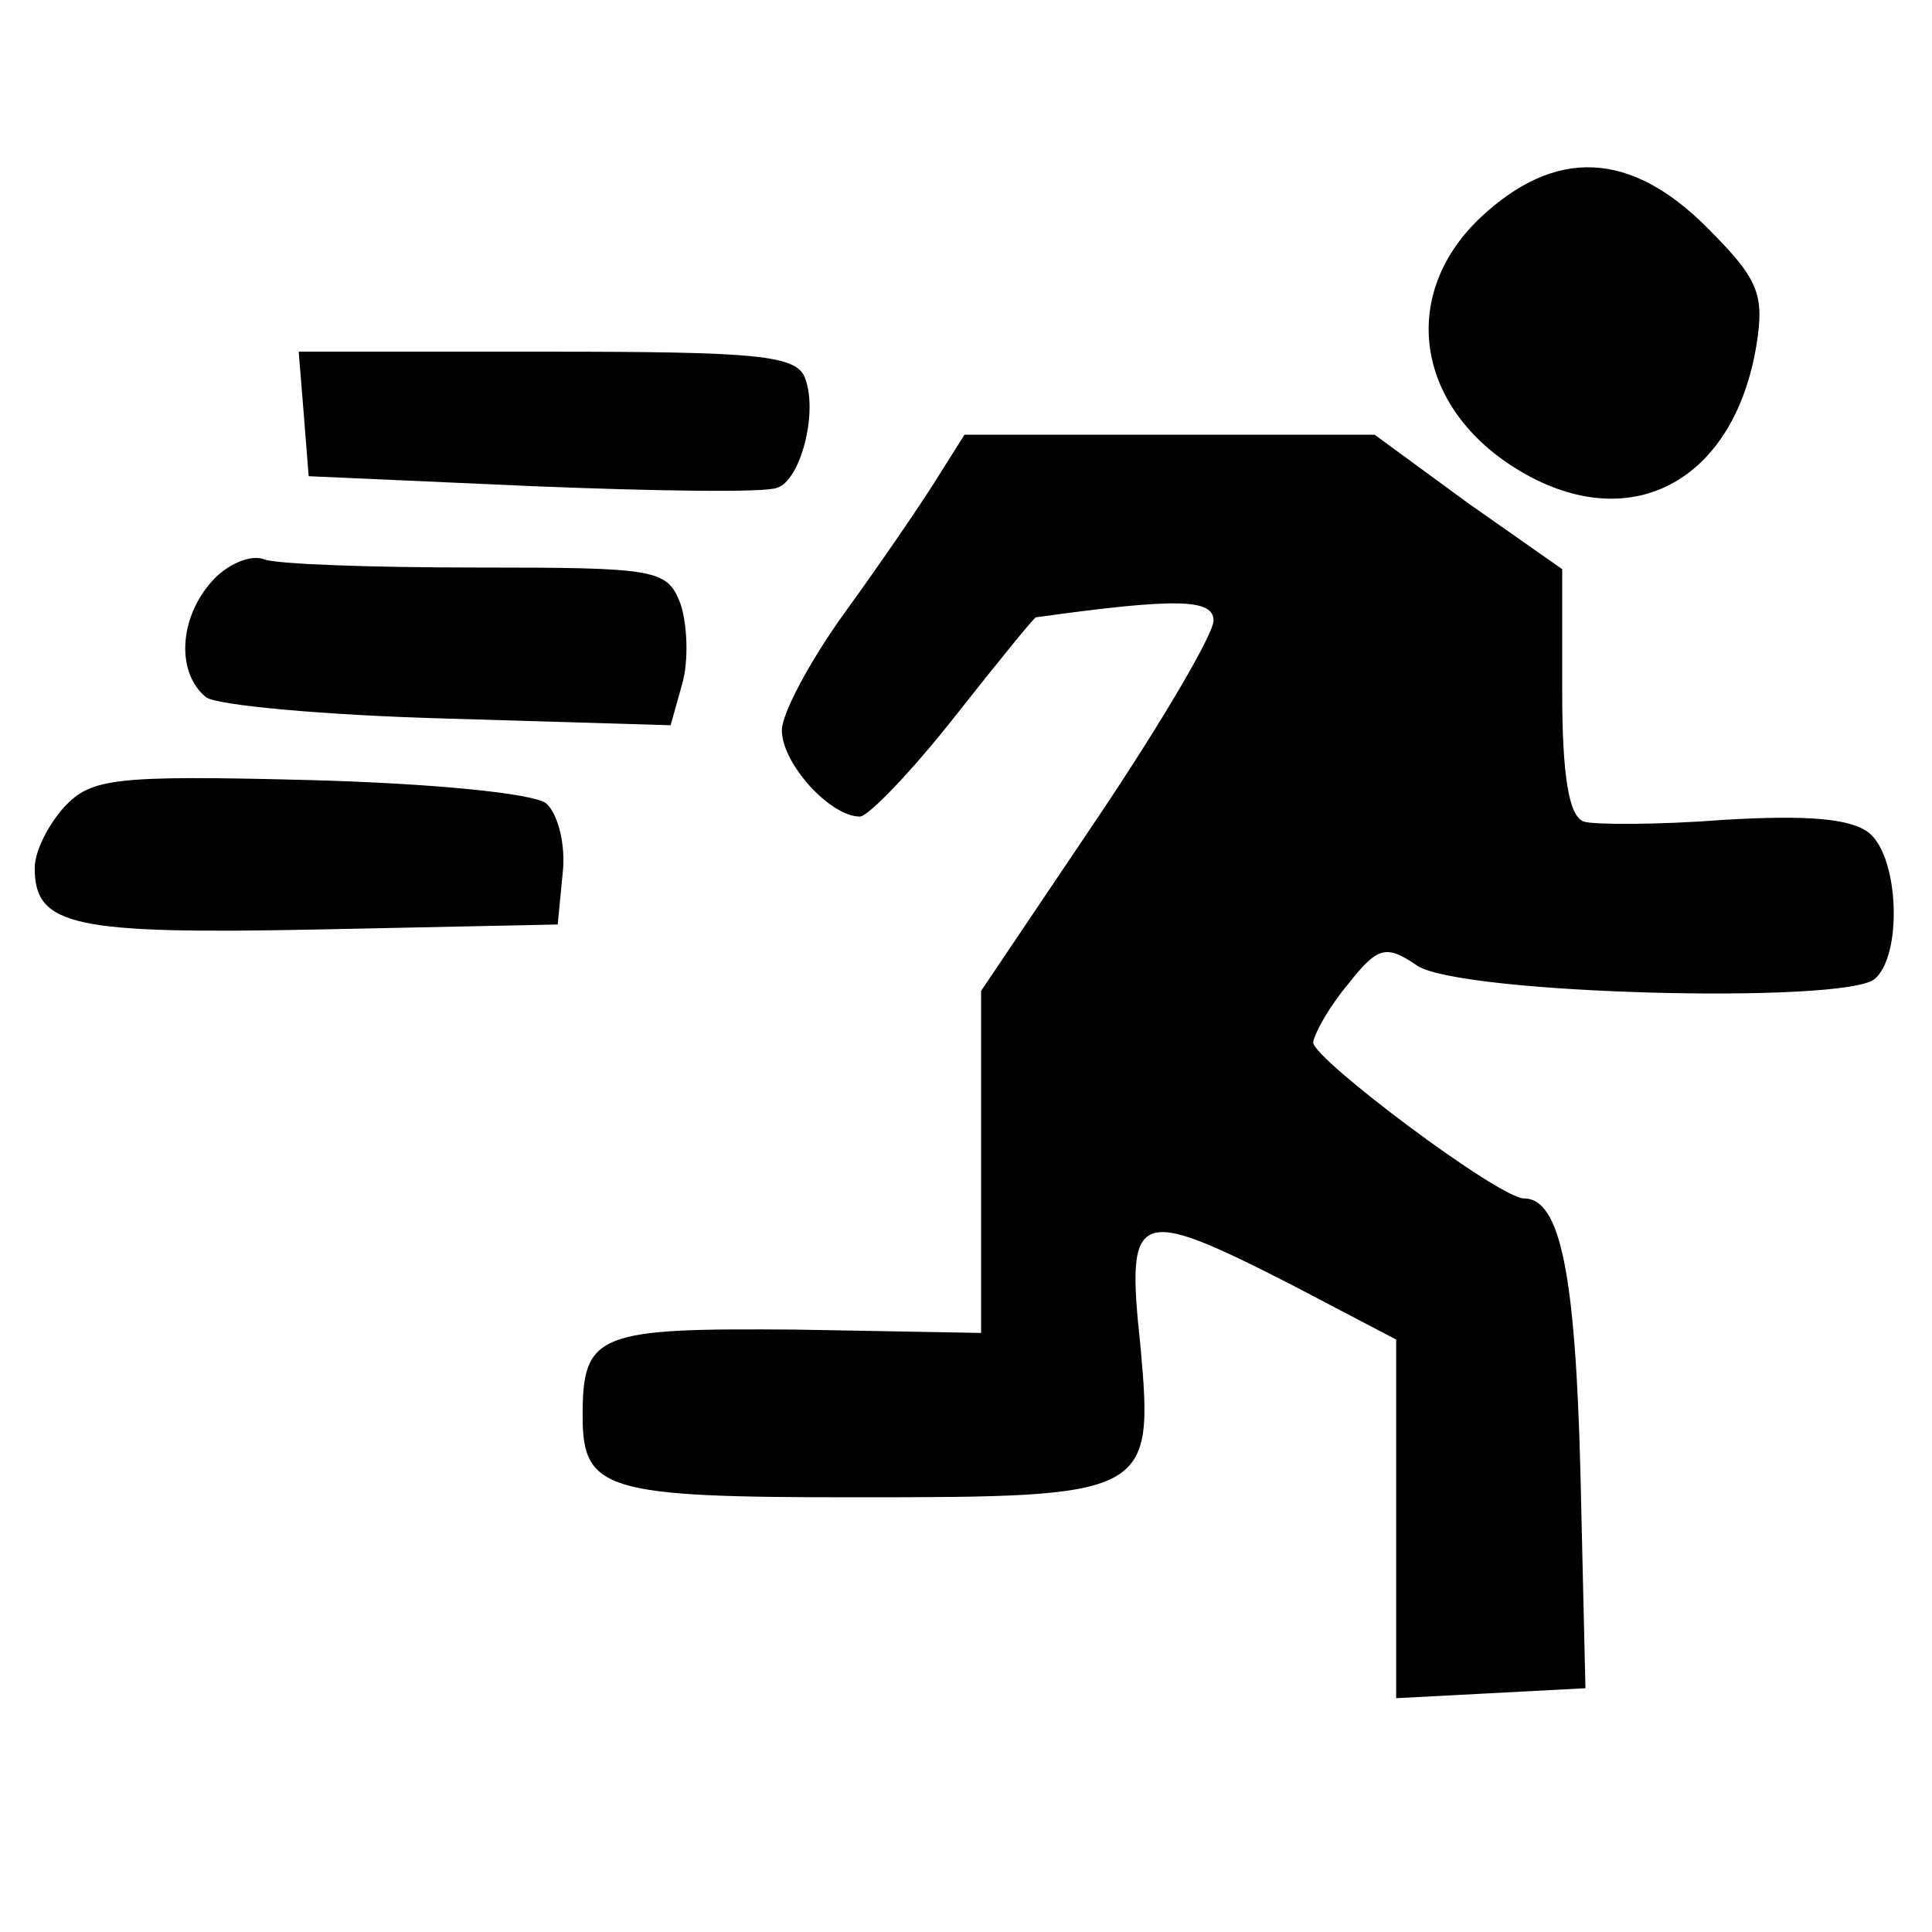
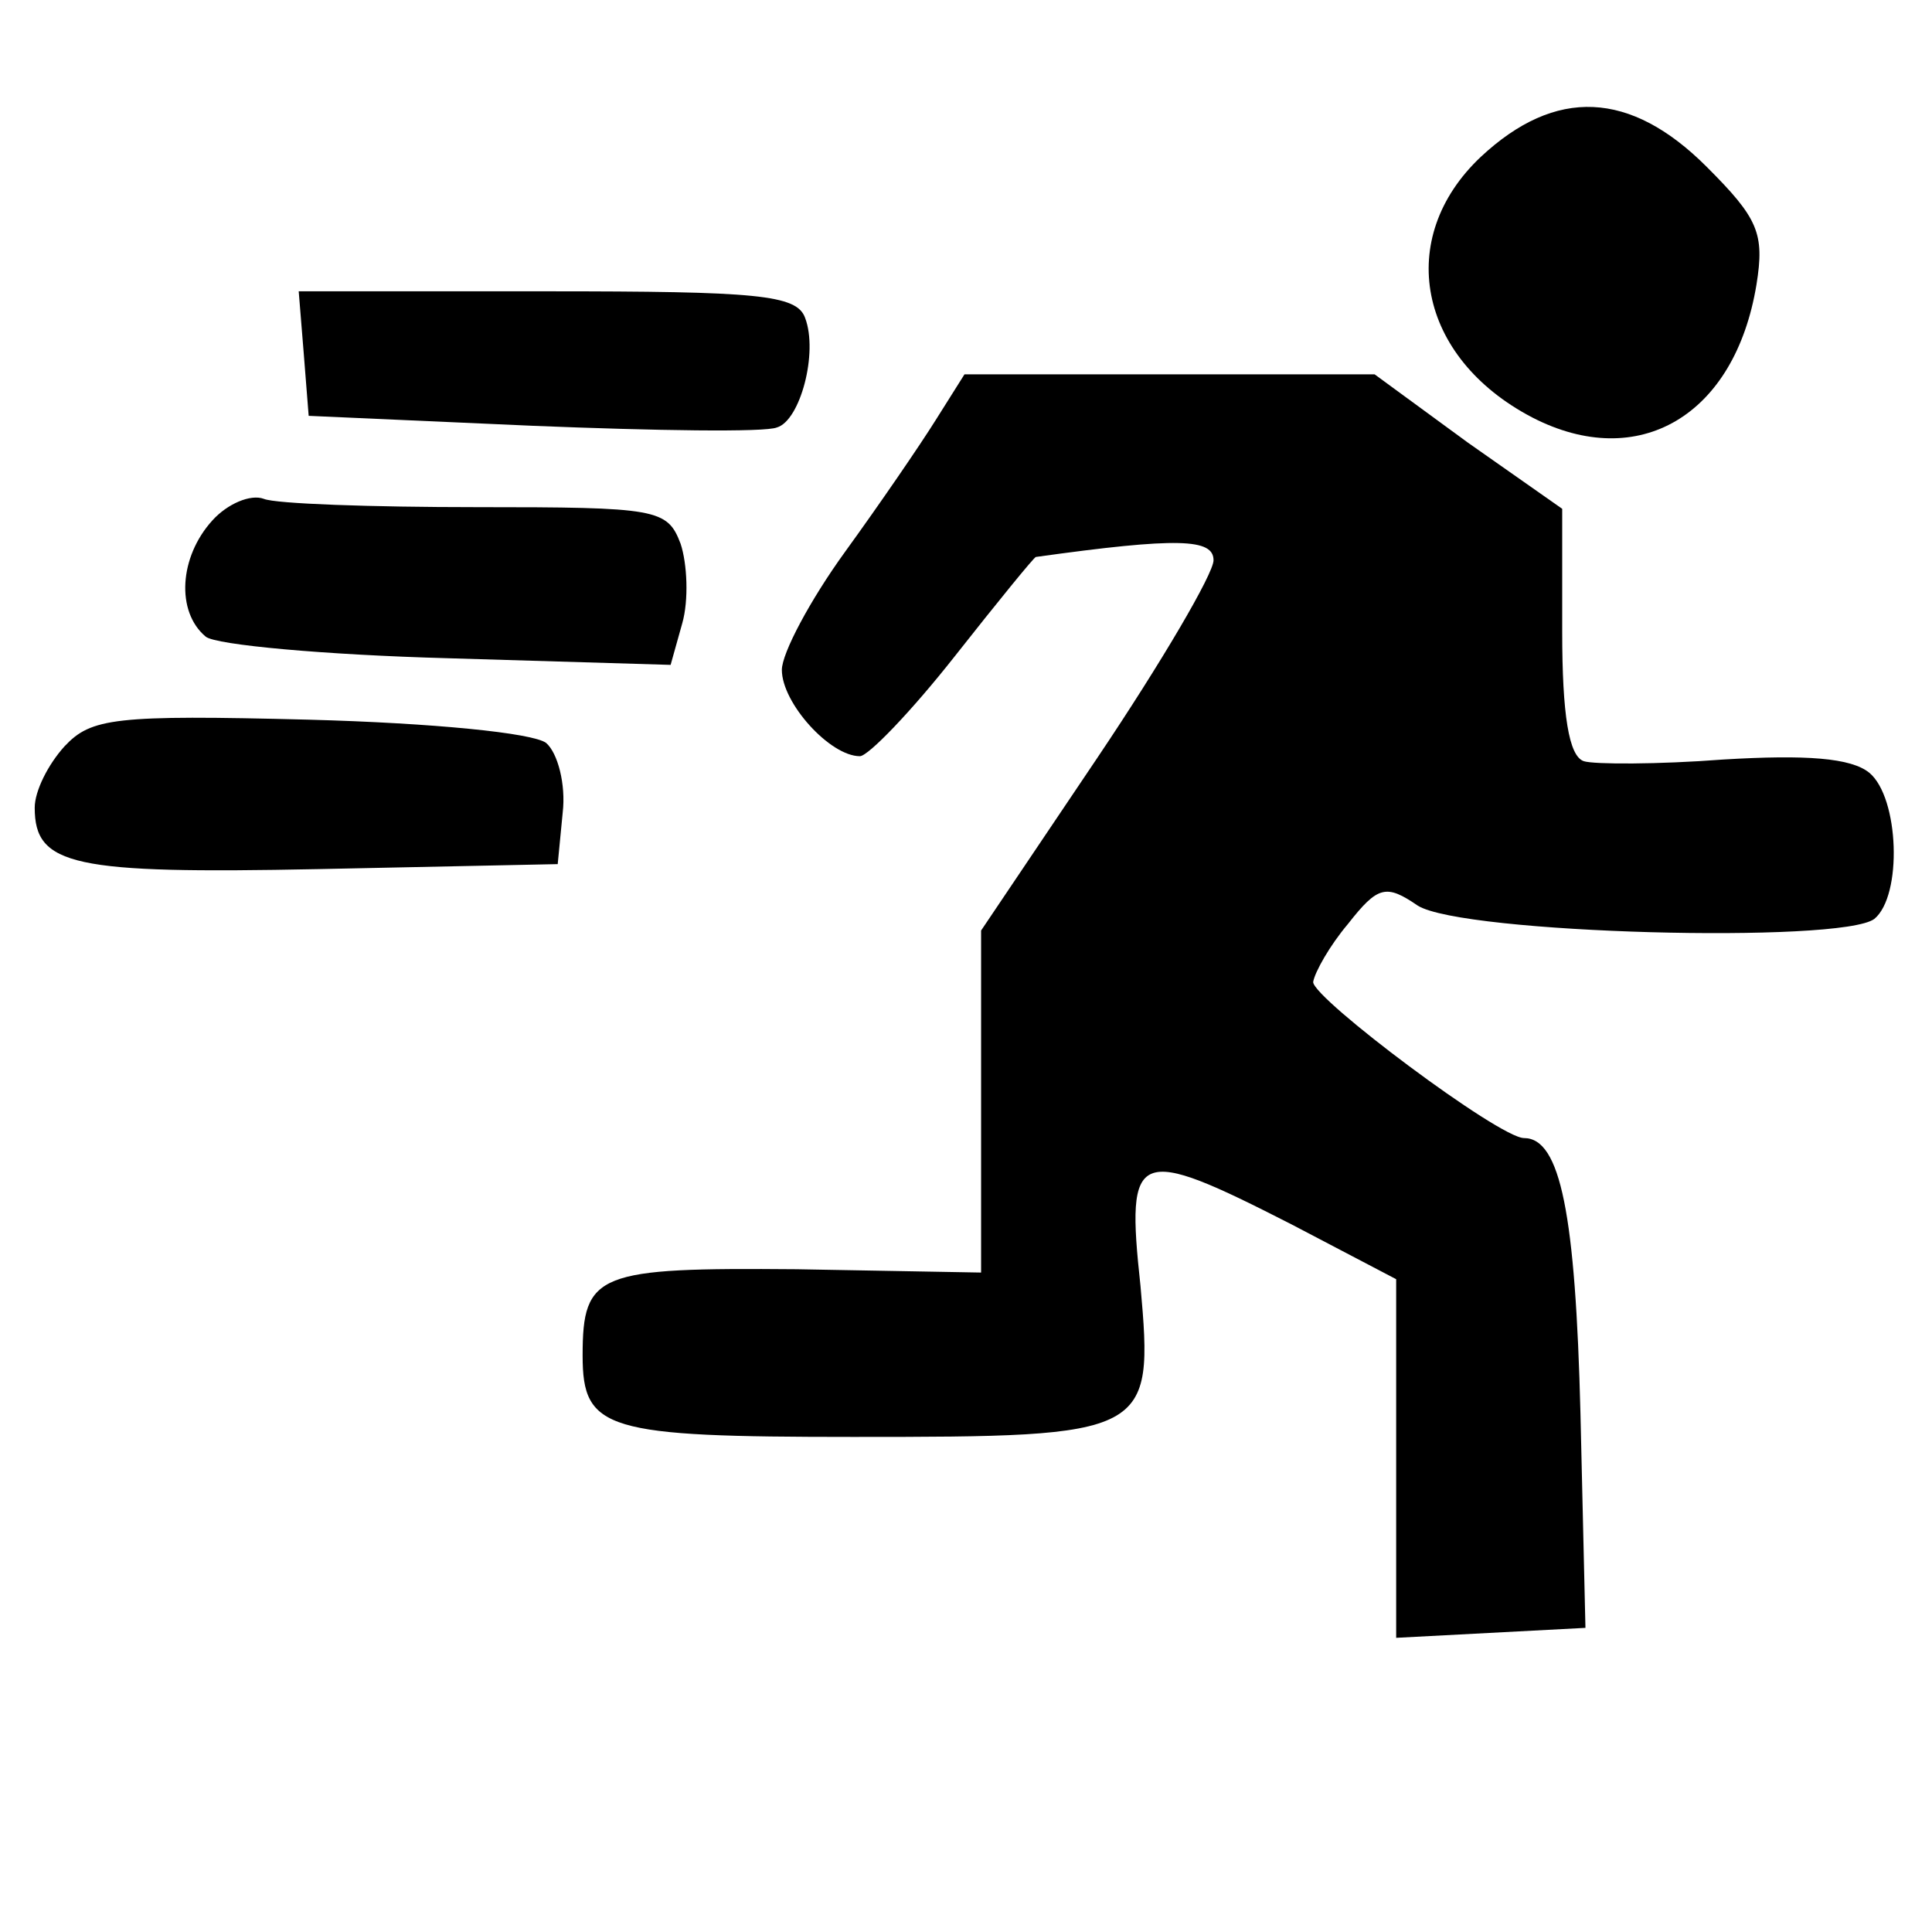
- <svg xmlns="http://www.w3.org/2000/svg" version="1.0" width="128pt" height="128pt" viewBox="45 -174 128.0 128.0" preserveAspectRatio="xMidYMid meet">
+ <svg xmlns="http://www.w3.org/2000/svg" version="1.0" width="128pt" height="128pt" viewBox="45 -170 128.0 128.0" preserveAspectRatio="xMidYMid meet">
  <g transform="scale(0.11,-0.11)" fill="#000000" stroke="none">
    <path d="M1301 1451 c-52 -49 -38 -121 31 -157 64 -33 122 1 135 80 5 31 1 40 -30 71 -46 46 -91 48 -136 6z" />
    <path d="M592 1333 l3 -38 135 -6 c74 -3 140 -4 147 -1 14 4 25 45 17 66 -5 14 -29 16 -156 16 l-149 0 3 -37z" />
    <path d="M973 1293 c-10 -16 -34 -51 -55 -80 -21 -29 -38 -61 -38 -71 0 -20 29 -52 47 -52 5 0 31 27 57 60 26 33 48 60 49 60 86 12 107 11 107 -2 0 -8 -31 -61 -70 -119 l-70 -104 0 -103 0 -103 -111 2 c-120 1 -129 -2 -129 -52 0 -45 14 -49 163 -49 179 0 181 1 173 91 -9 83 -3 85 91 37 l63 -33 0 -108 0 -108 57 3 57 3 -3 129 c-3 120 -12 166 -34 166 -15 0 -127 84 -127 94 1 6 10 22 21 35 18 23 23 24 42 11 27 -17 255 -23 275 -8 17 14 15 73 -3 88 -11 9 -38 11 -88 8 -39 -3 -78 -3 -84 -1 -9 3 -13 28 -13 78 l0 74 -57 40 -56 41 -123 0 -124 0 -17 -27z" />
    <path d="M537 1232 c-20 -22 -22 -55 -4 -70 6 -5 72 -11 146 -13 l134 -4 7 25 c4 14 3 36 -1 48 -8 21 -14 22 -123 22 -63 0 -121 2 -128 5 -8 3 -22 -3 -31 -13z" />
    <path d="M448 1096 c-10 -11 -18 -27 -18 -37 0 -35 23 -40 171 -37 l144 3 3 31 c2 17 -3 36 -10 42 -8 6 -68 12 -143 14 -117 3 -131 1 -147 -16z" />
  </g>
</svg>
